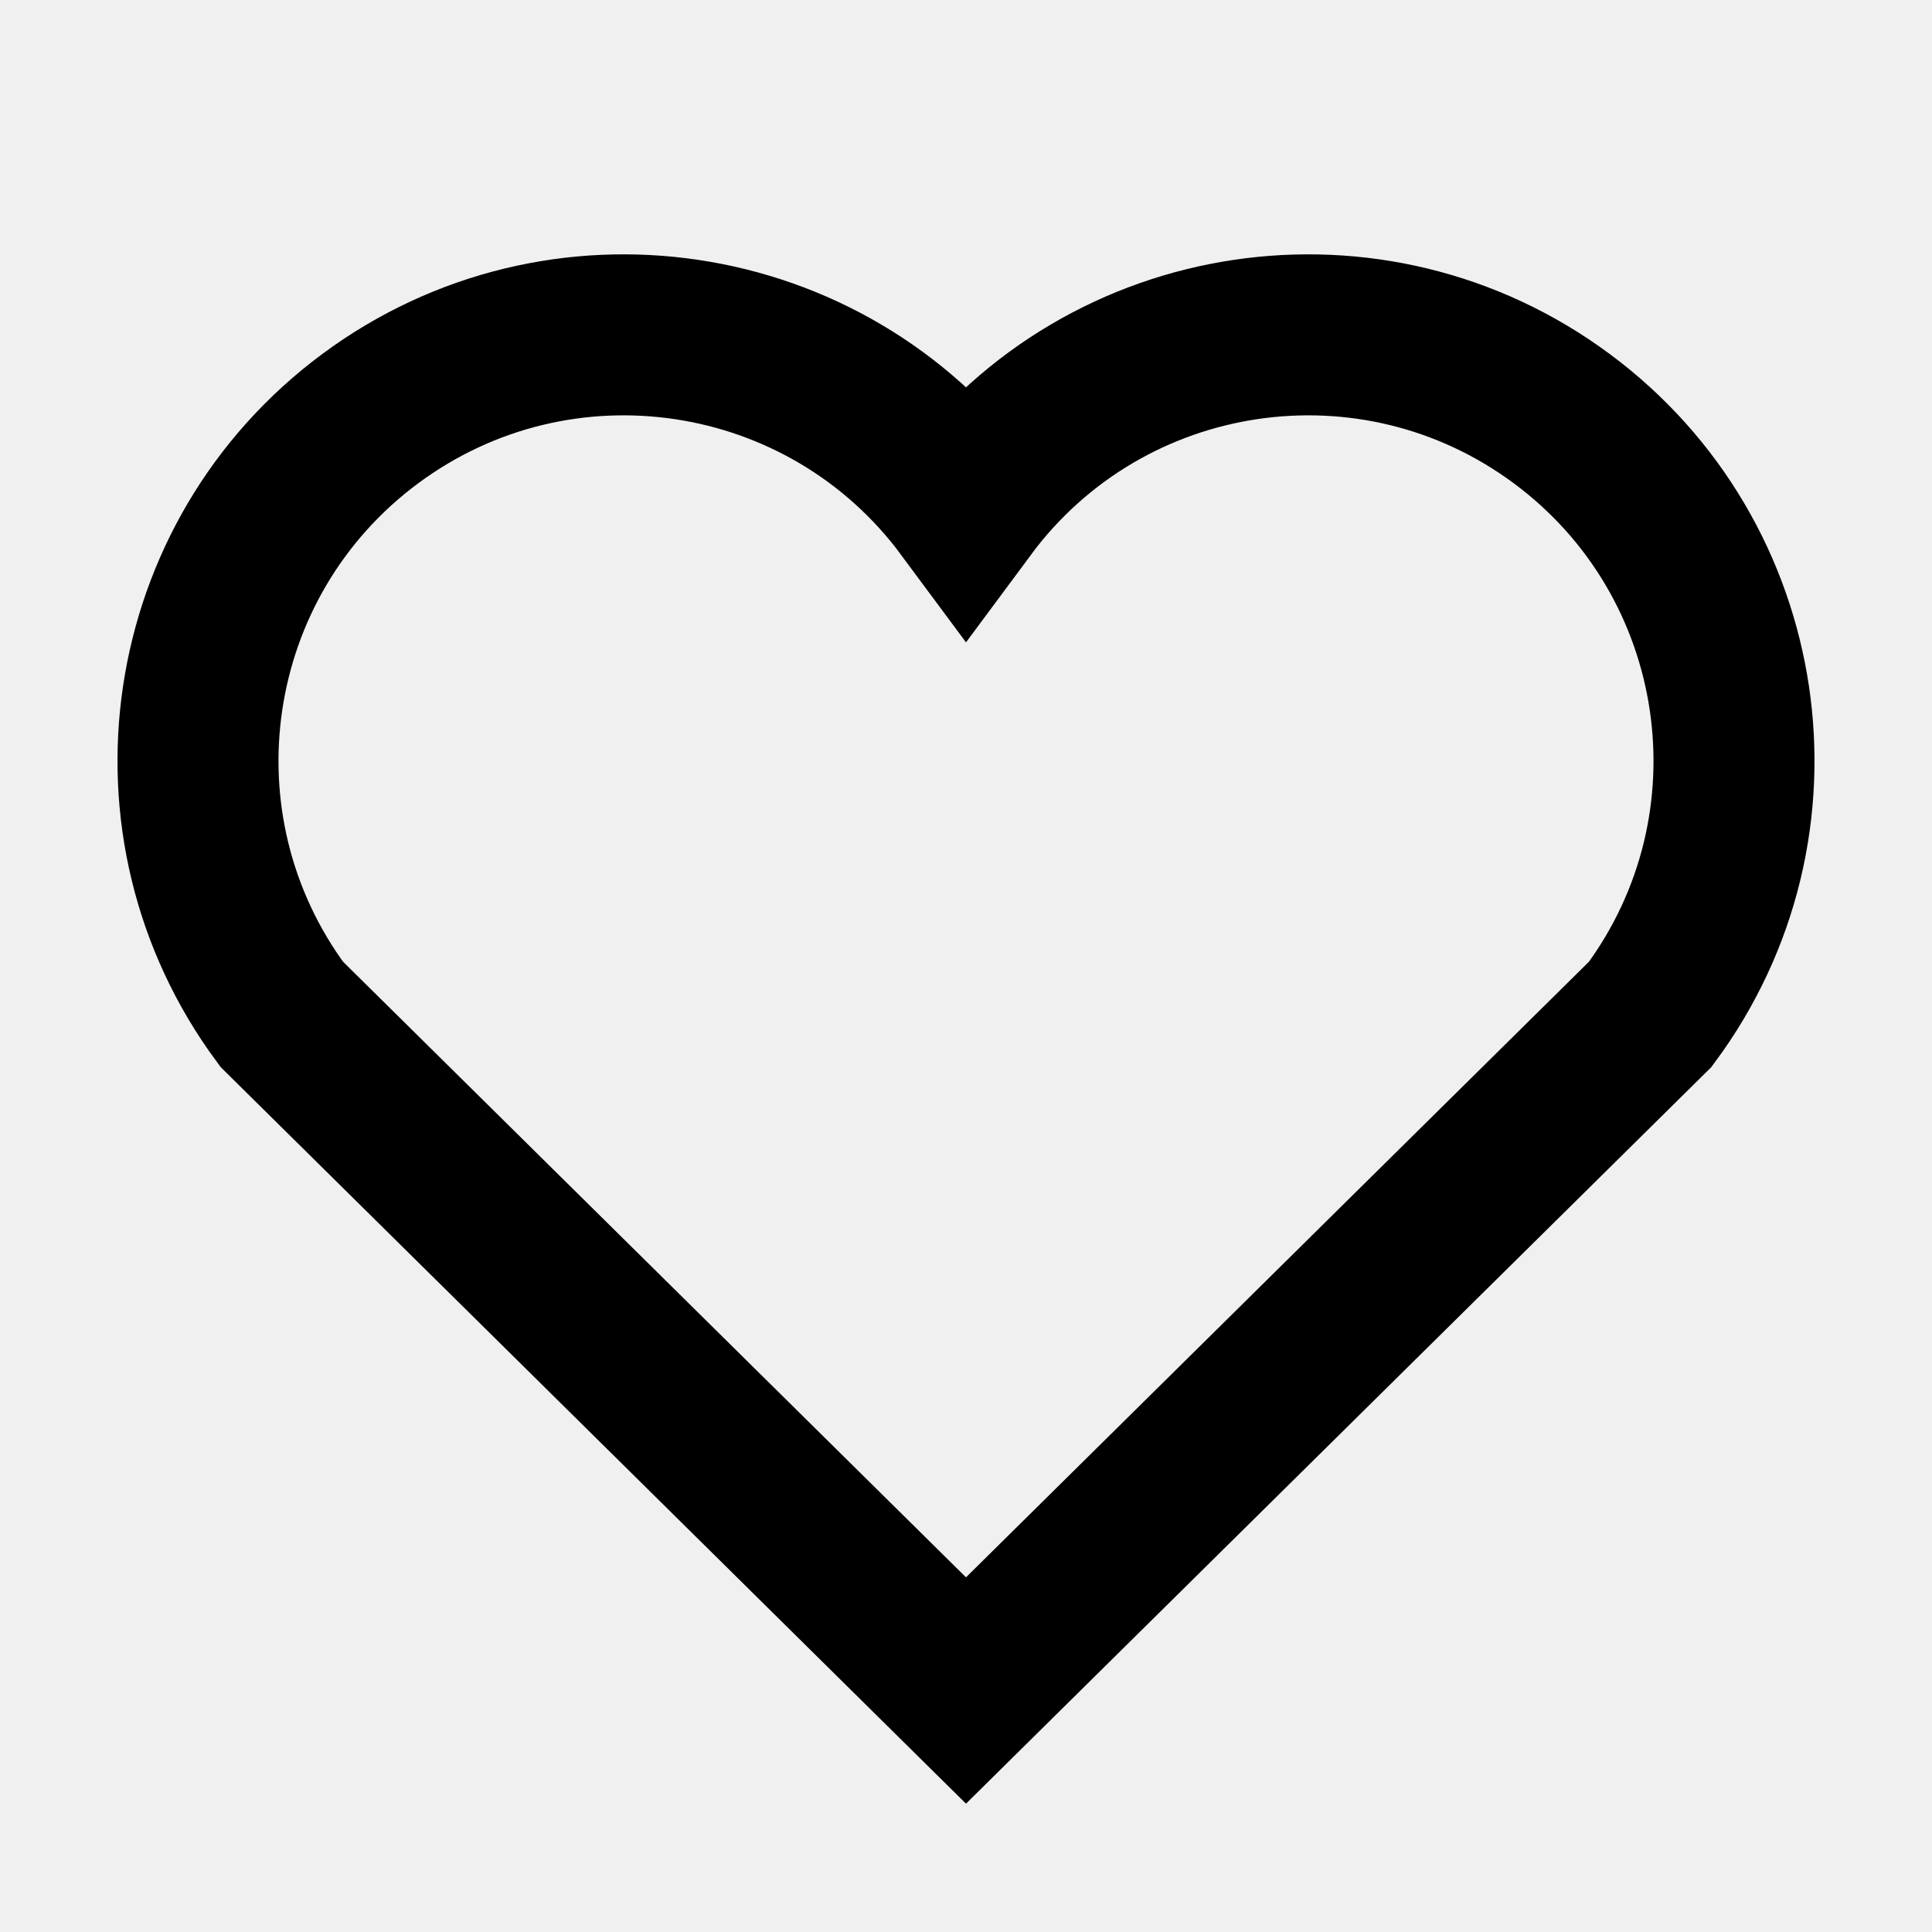
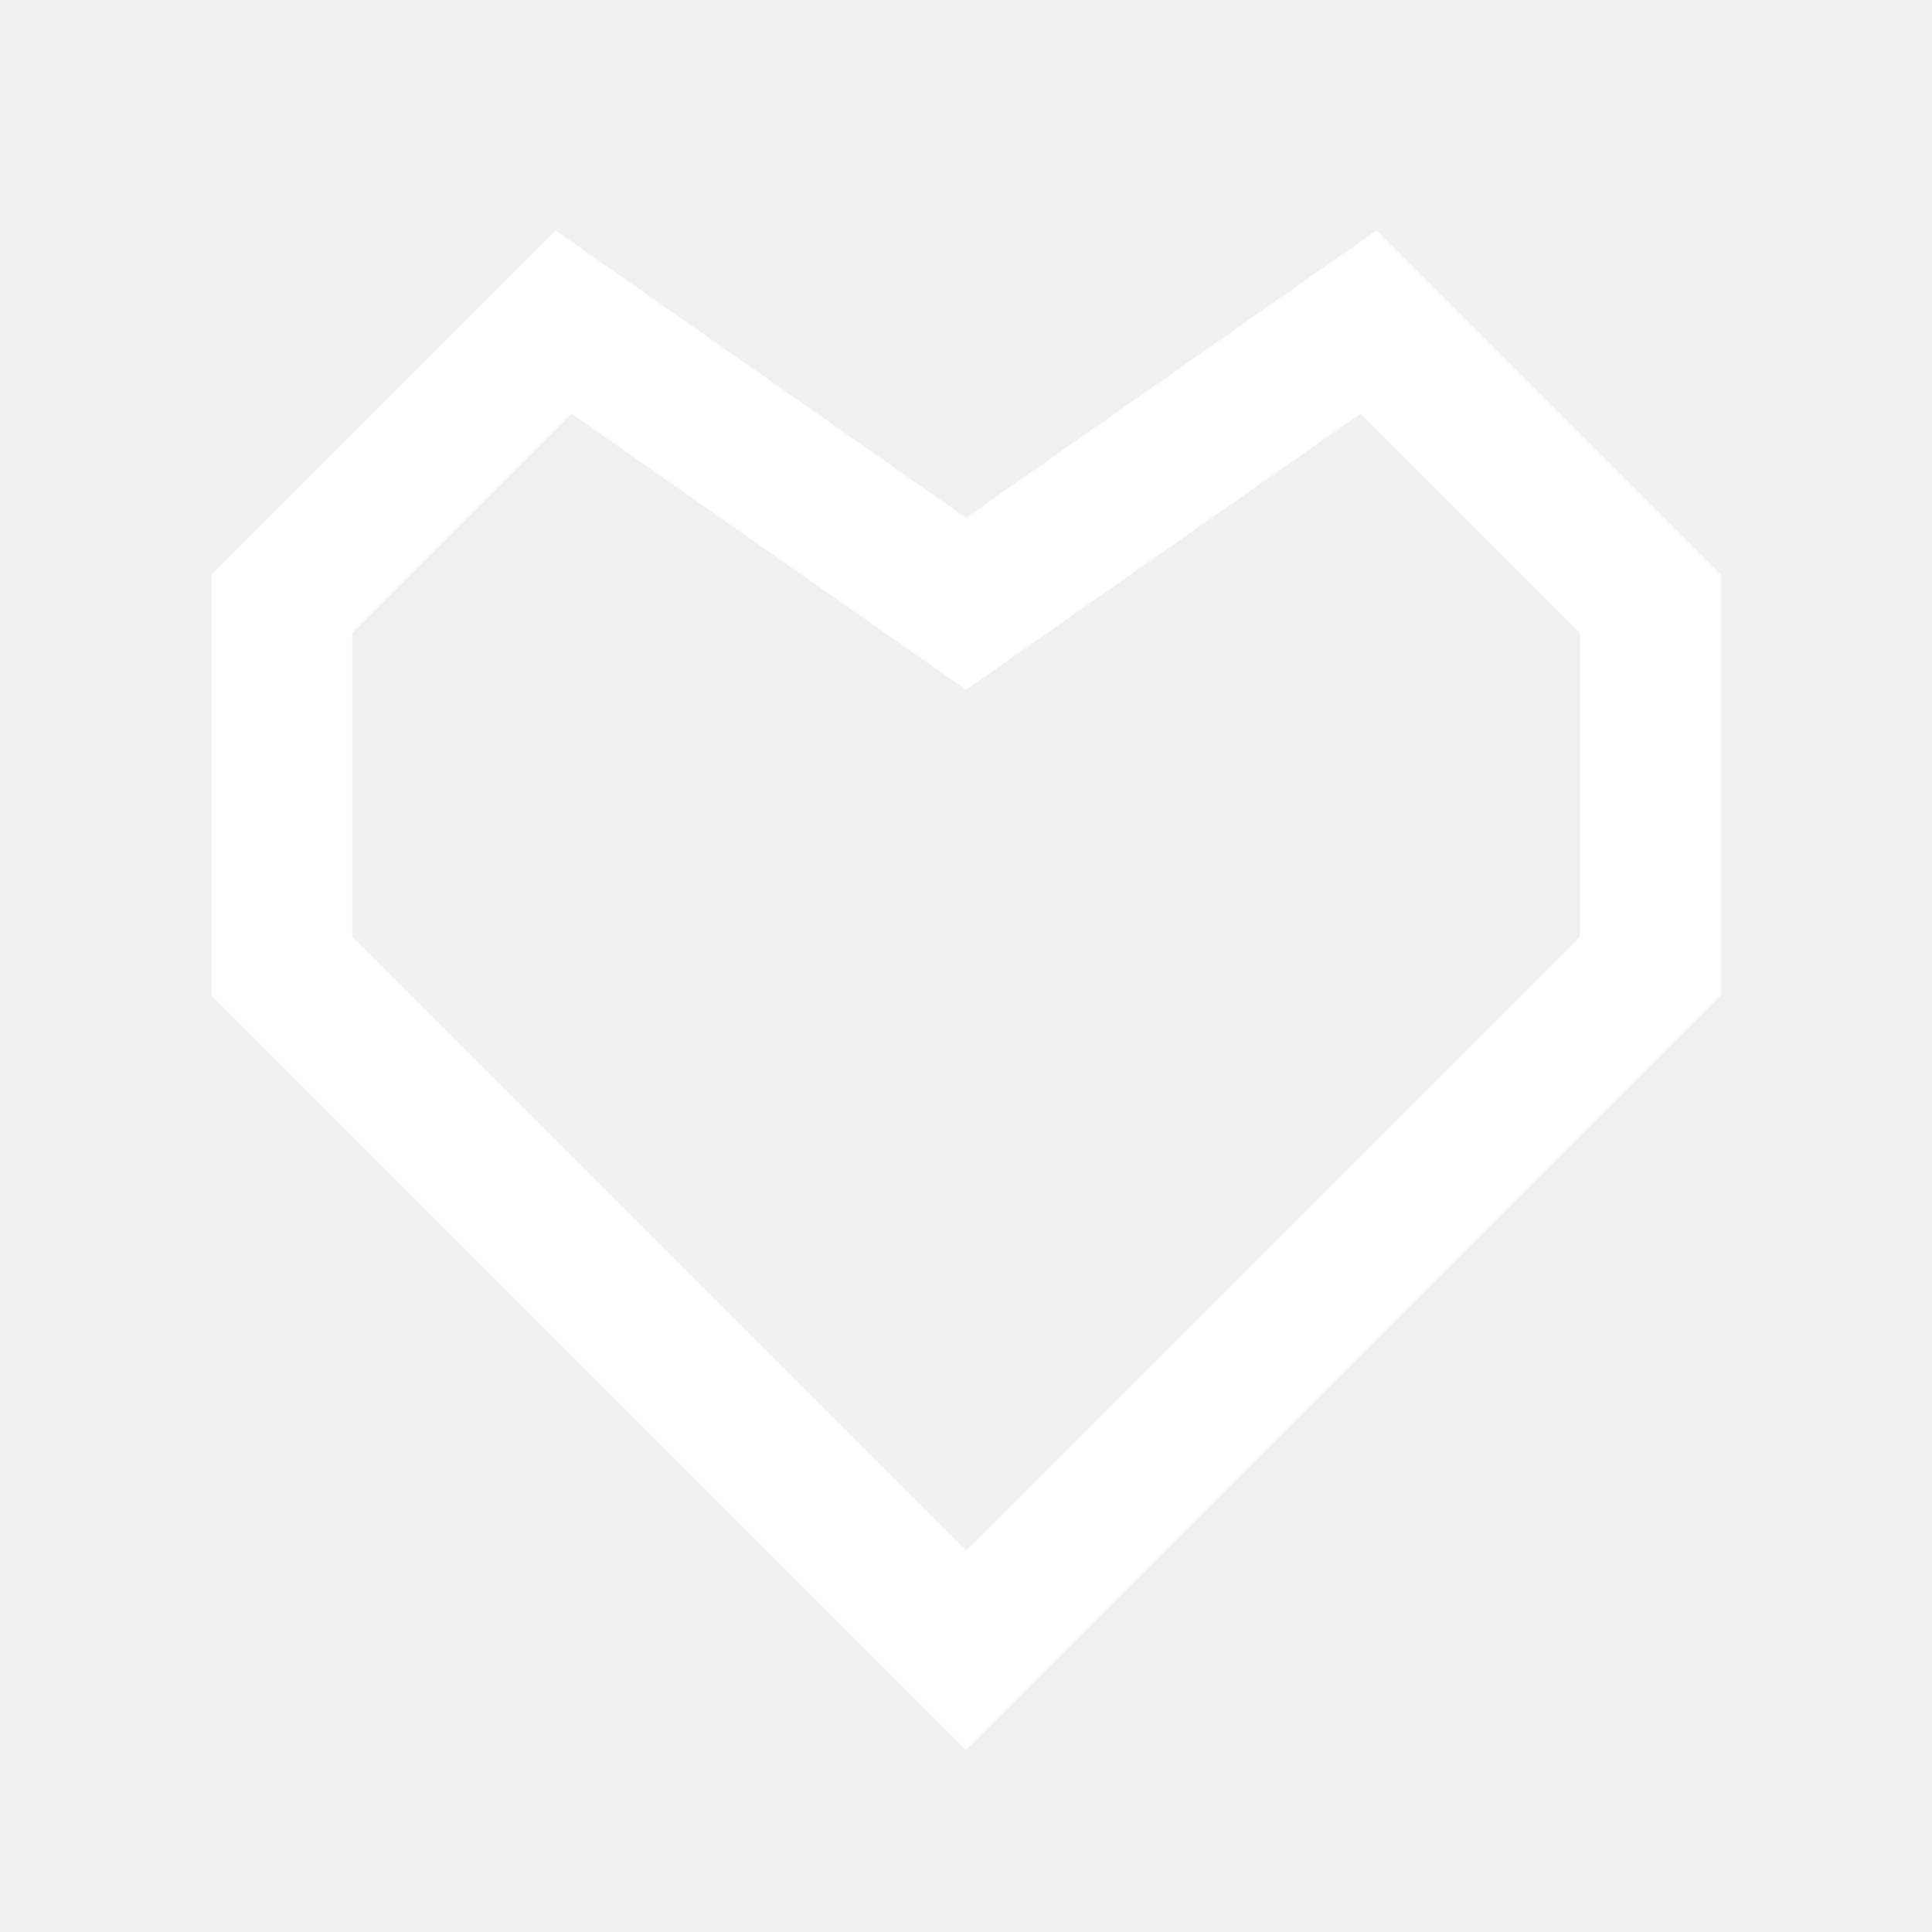
- <svg xmlns="http://www.w3.org/2000/svg" viewBox="0 0 24 24" fill="none" stroke="currentColor" stroke-width="2" stroke-linecap="square">
-   <path d="M12 21 3.5 12.6A5.2 5.2 0 0 1 12 6.3a5.2 5.2 0 0 1 8.5 6.3Z" />
+ <svg xmlns="http://www.w3.org/2000/svg" viewBox="0 0 24 24">
+   <path d="M12 20.5L3.5 12V7.5L7 4l5 3.5L17 4l3.5 3.5V12L12 20.5z" stroke="#ffffff" stroke-width="1.75" fill="none" stroke-linejoin="miter" />
</svg>
